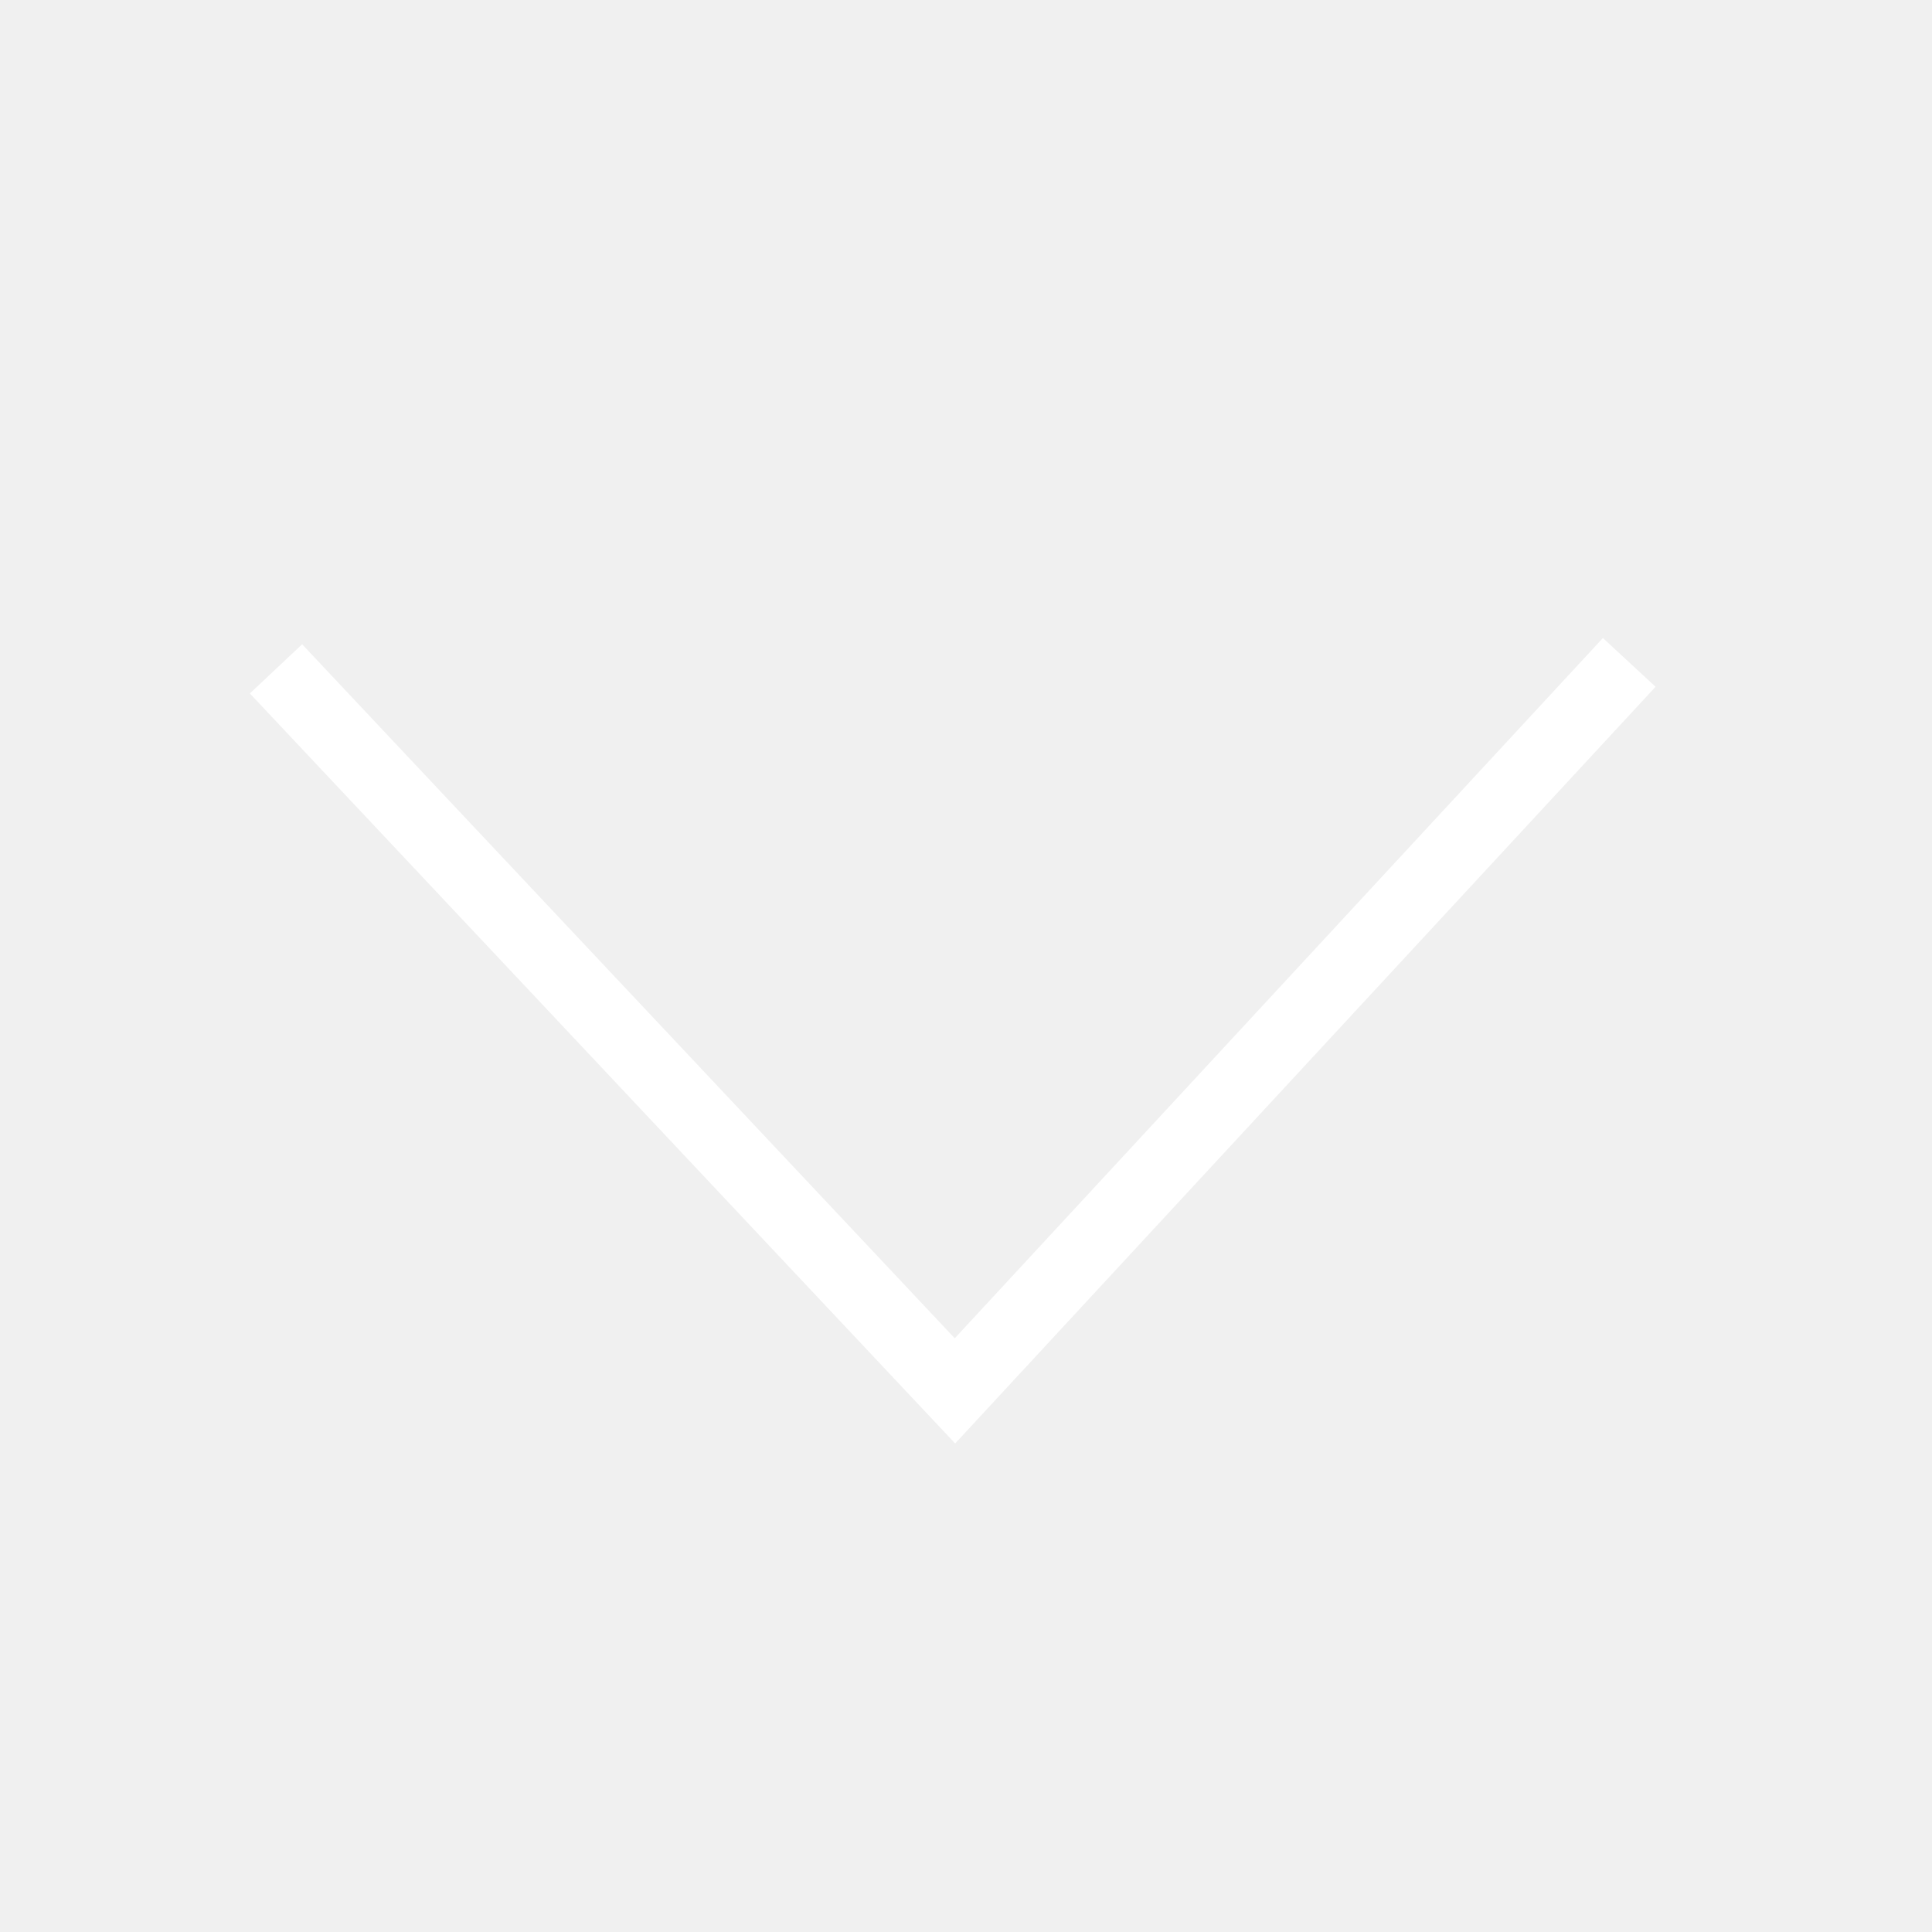
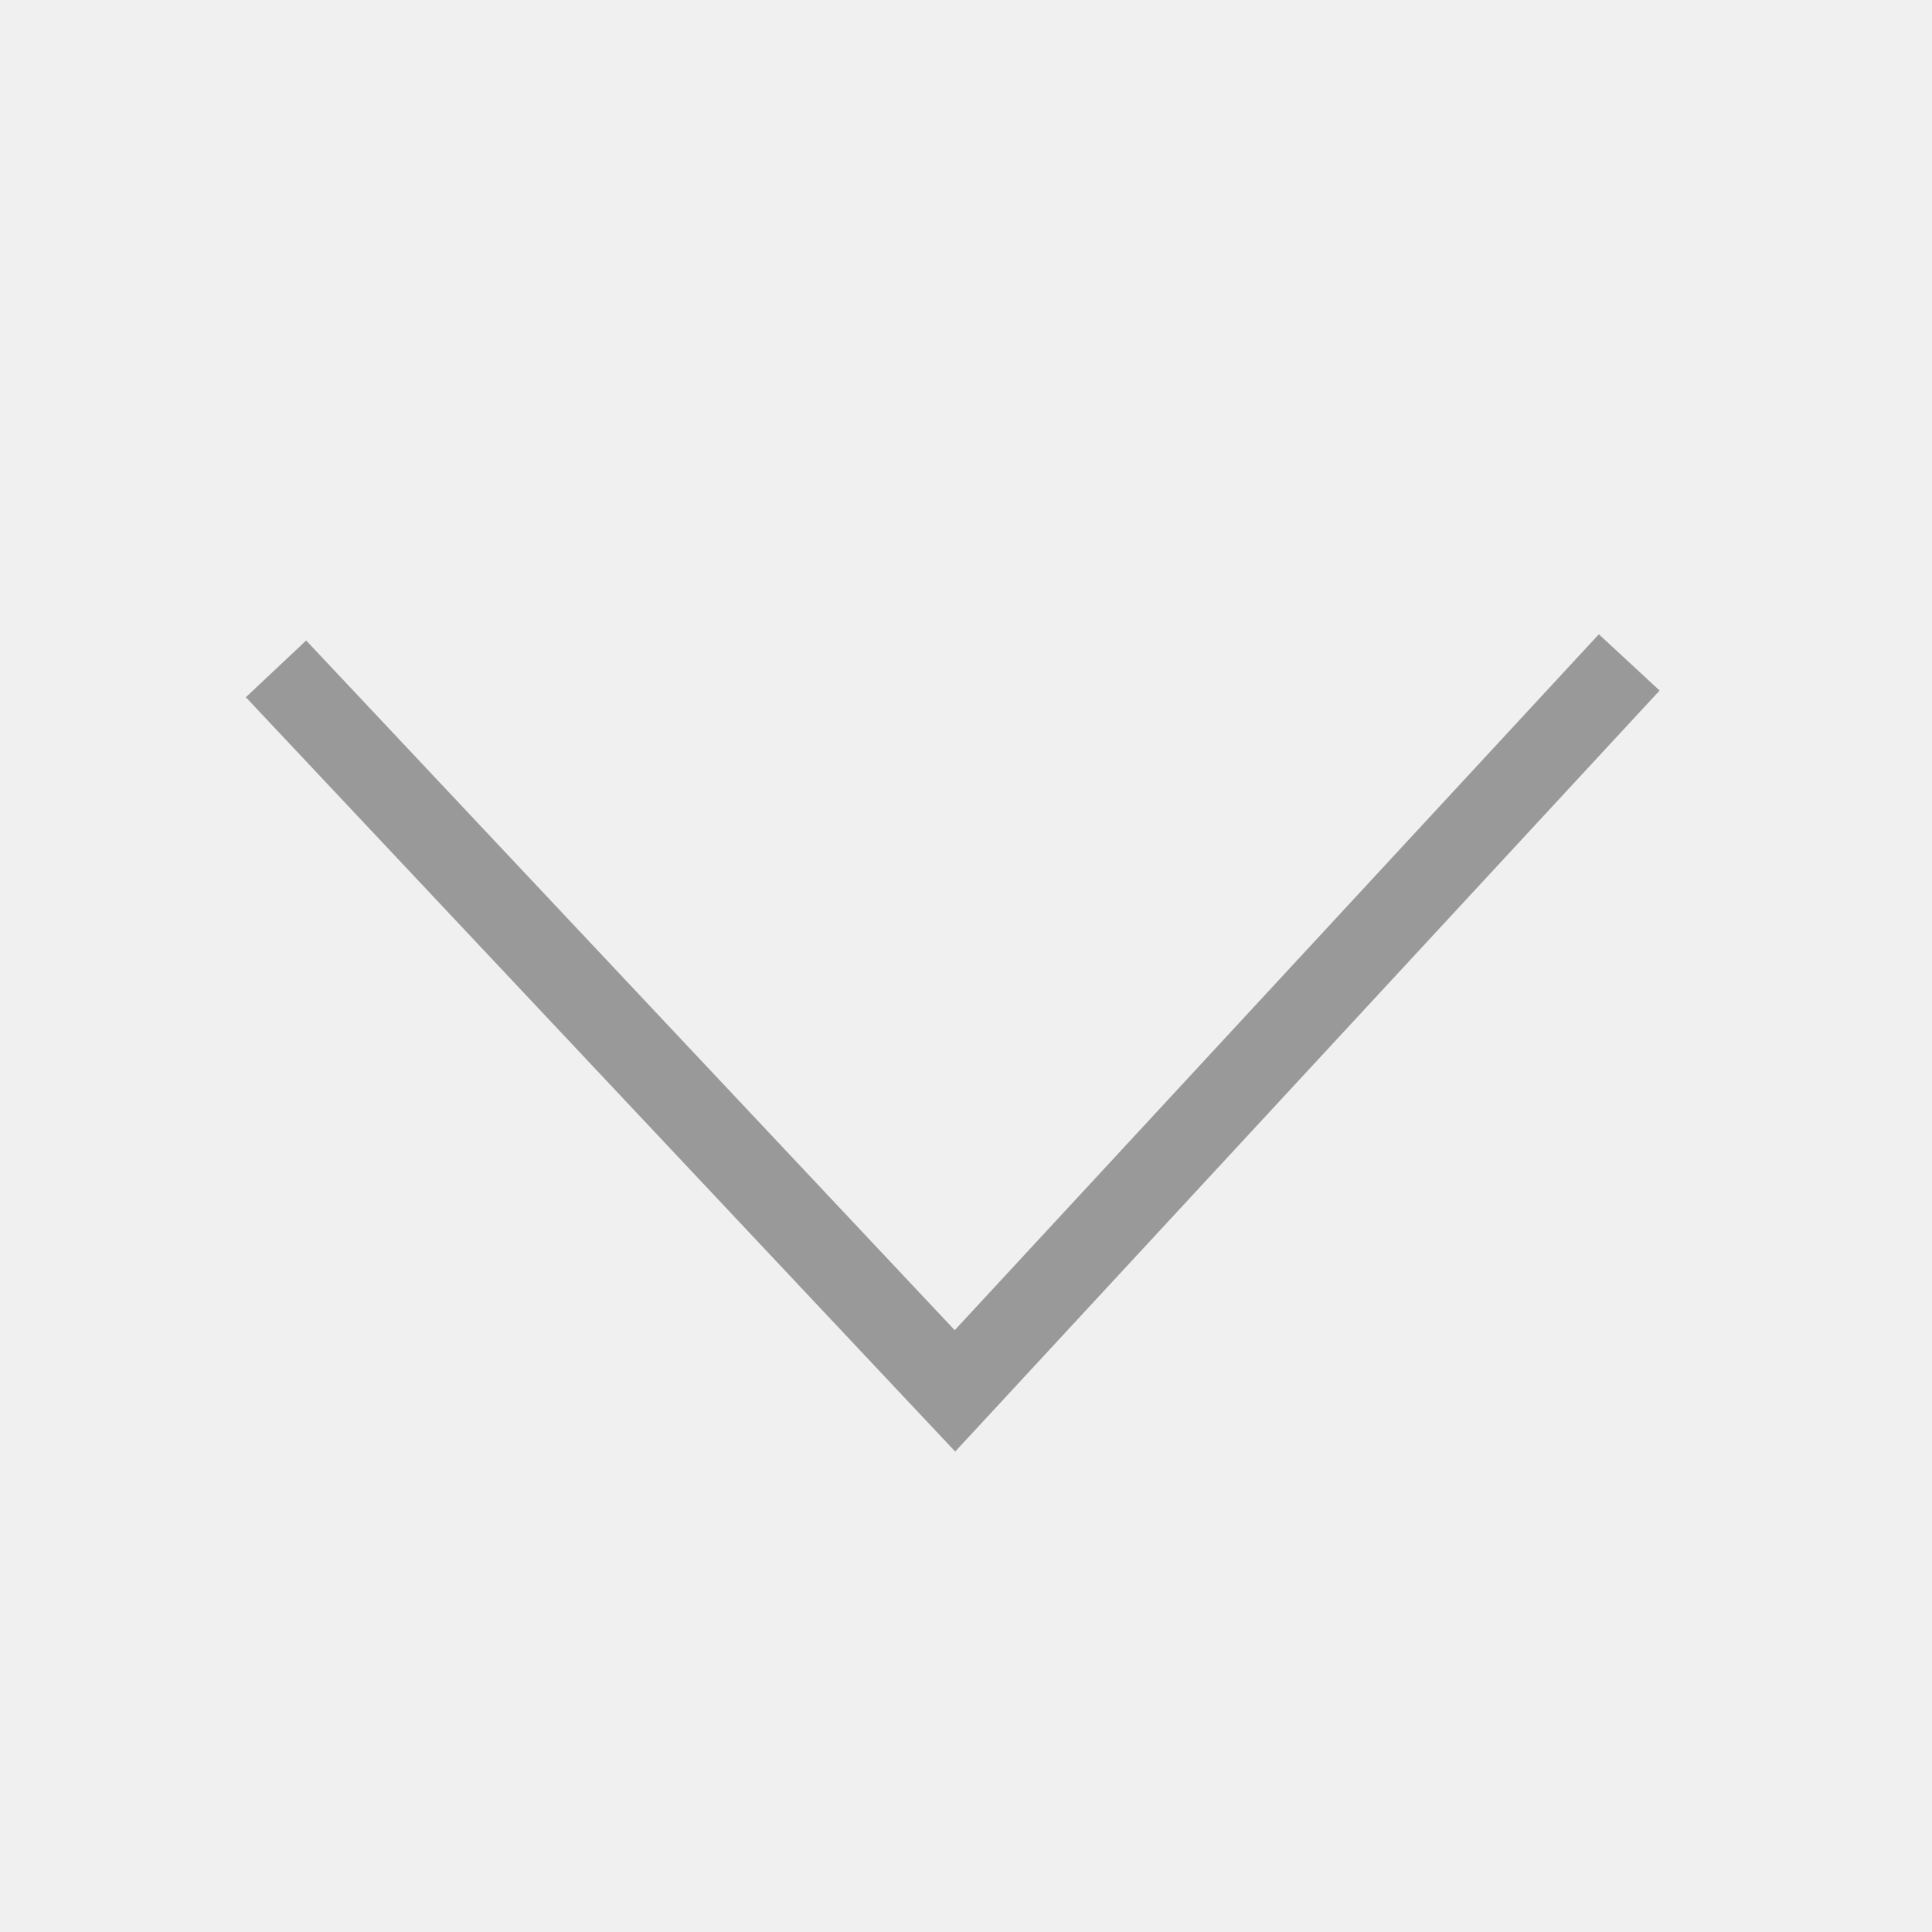
<svg xmlns="http://www.w3.org/2000/svg" width="35" height="35" viewBox="0 0 35 35">
-   <path d="M5 12.117l12.3 13.08L29.515 12" stroke="#FFF" stroke-width="1.3" fill="none" fill-rule="evenodd" />
+   <path d="M5 12.117l12.3 13.08L29.515 12" stroke="#999" stroke-width="1.5" fill="none" fill-rule="evenodd" />
</svg>
